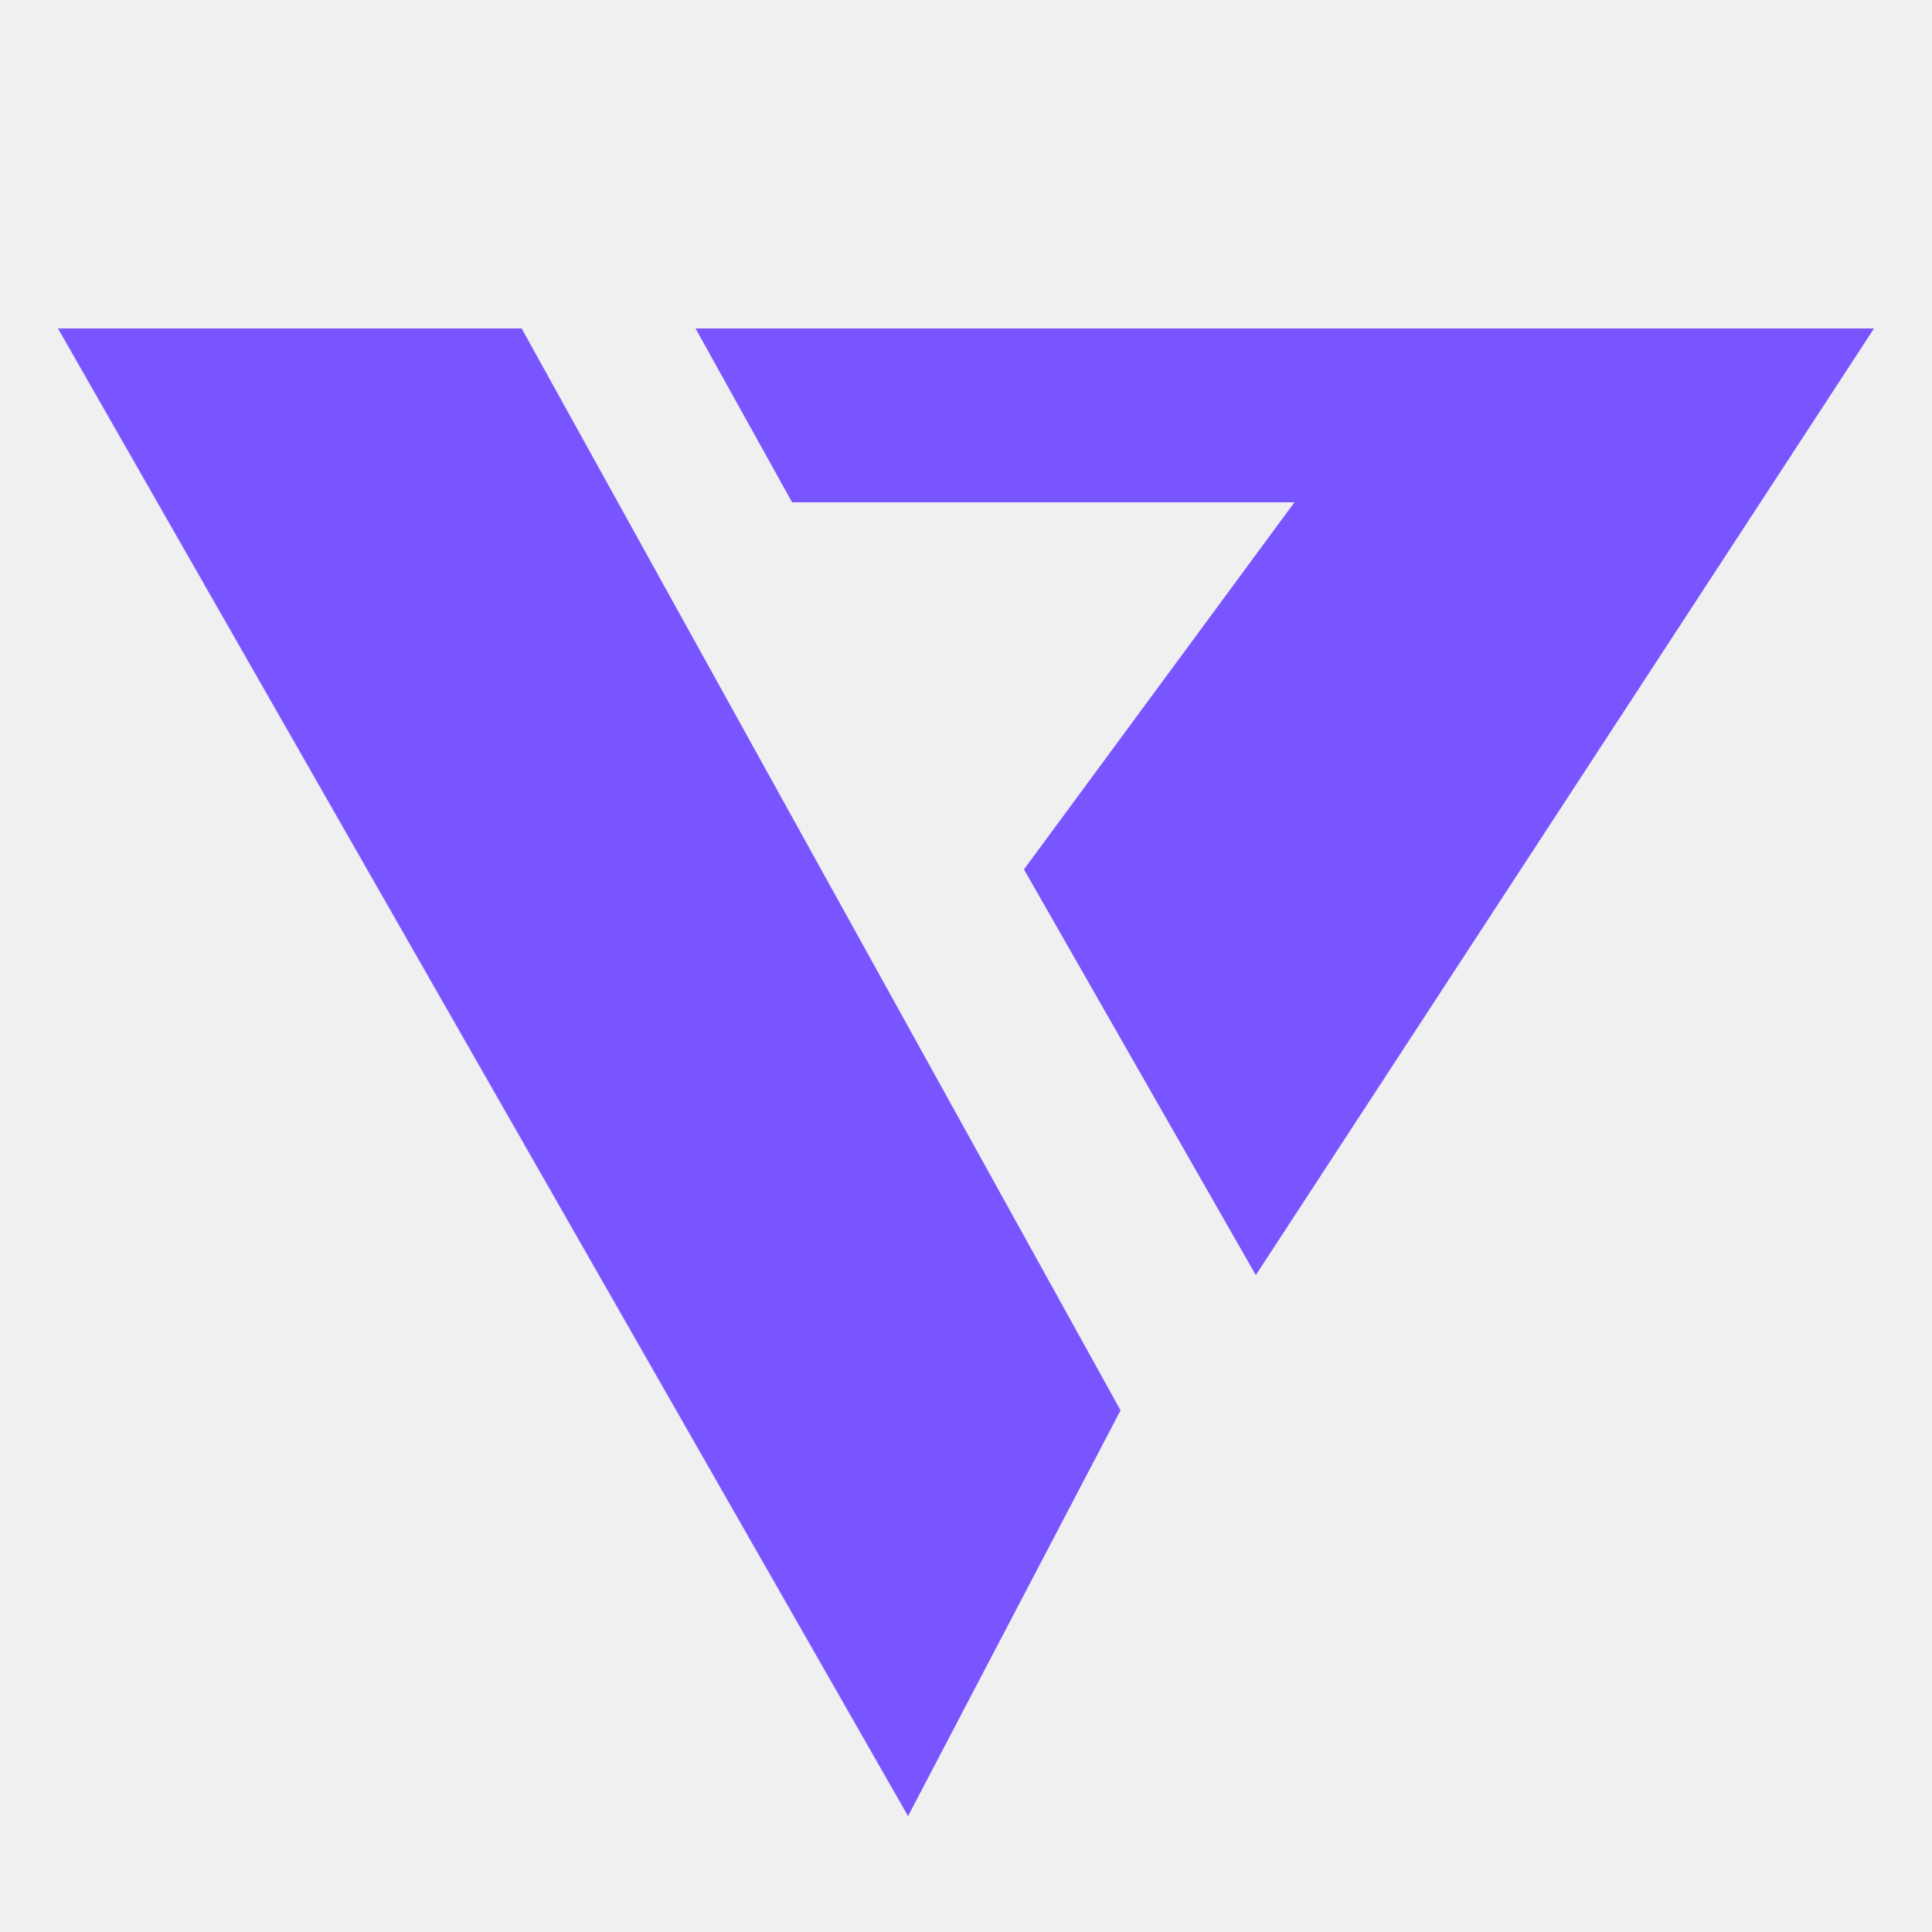
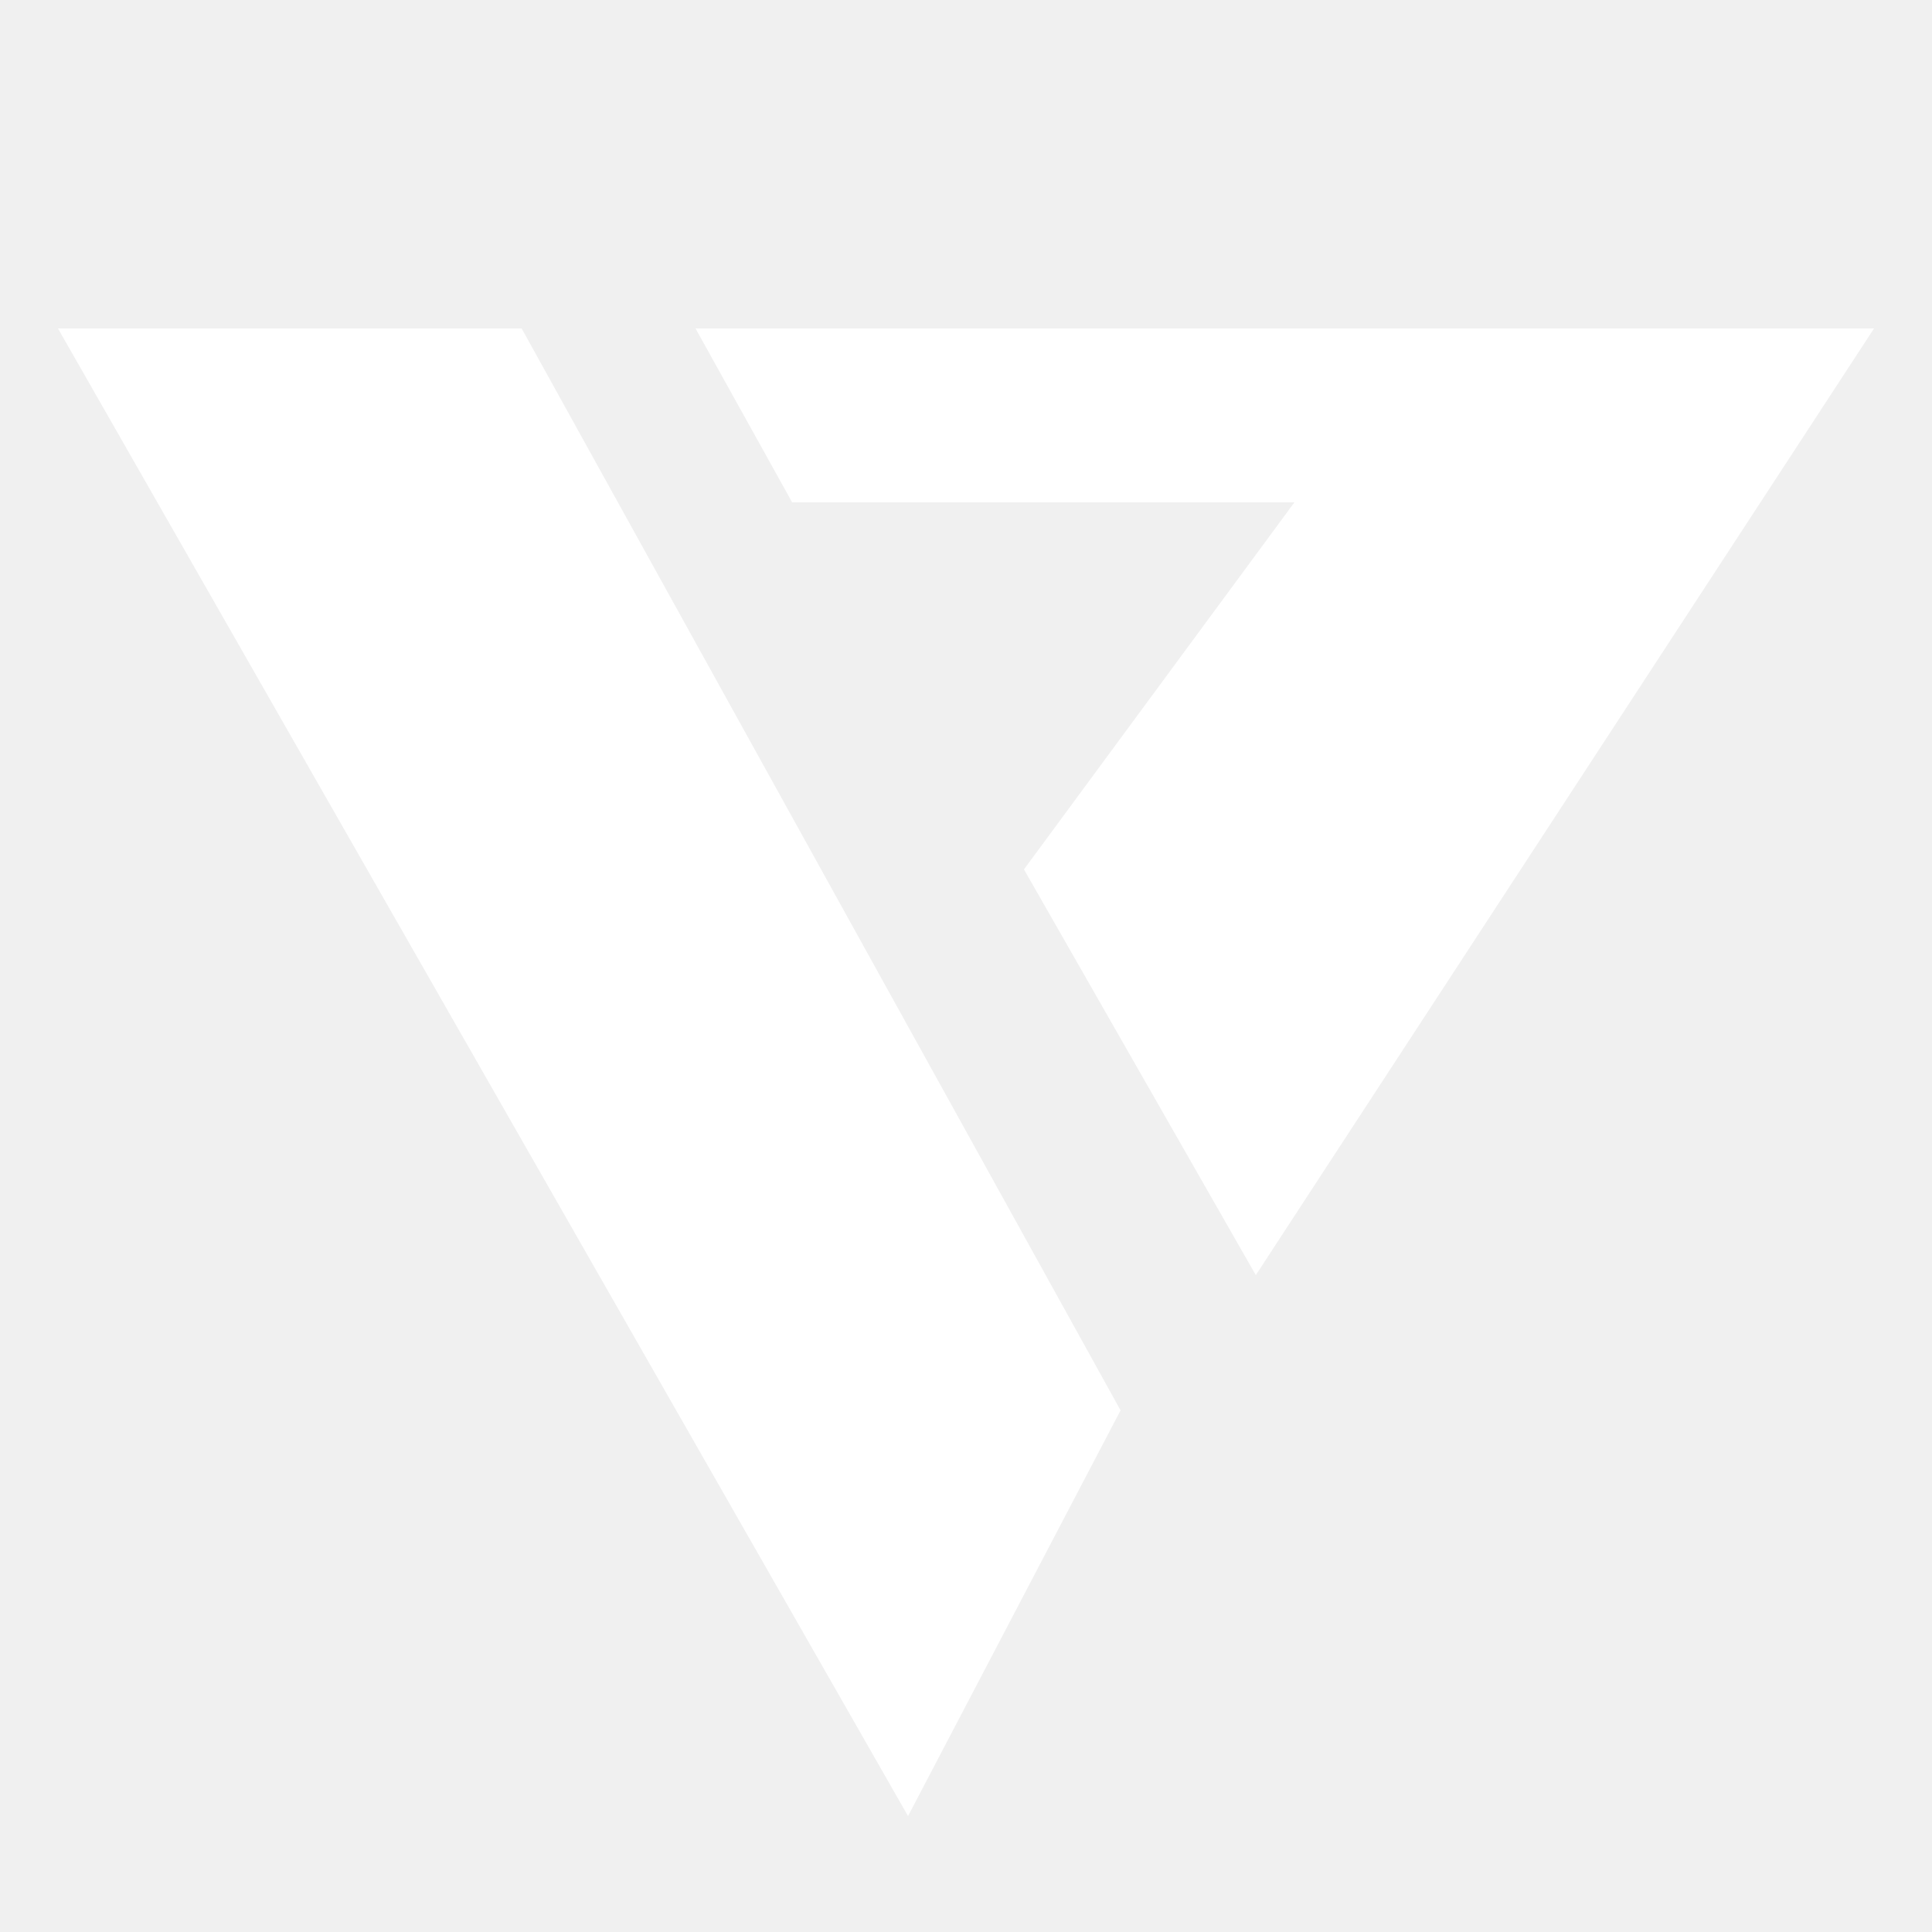
<svg xmlns="http://www.w3.org/2000/svg" width="512" height="512" viewBox="0 0 512 512">
-   <path fill="#7955FF" d="M15.36 87.04h122.88l158.72 286.72-56.32 107.52Z" />
-   <path fill="#7955FF" d="M184.32 87.04h312.32L332.8 337.92l-61.44-107.52 71.68-97.28H209.92Z" />
+   <path fill="#FFFFFF" d="M15.36 87.04h122.88l158.72 286.72-56.32 107.52Z" />
+   <path fill="#FFFFFF" d="M184.32 87.04h312.32L332.8 337.92l-61.44-107.52 71.68-97.28H209.92Z" />
</svg>
